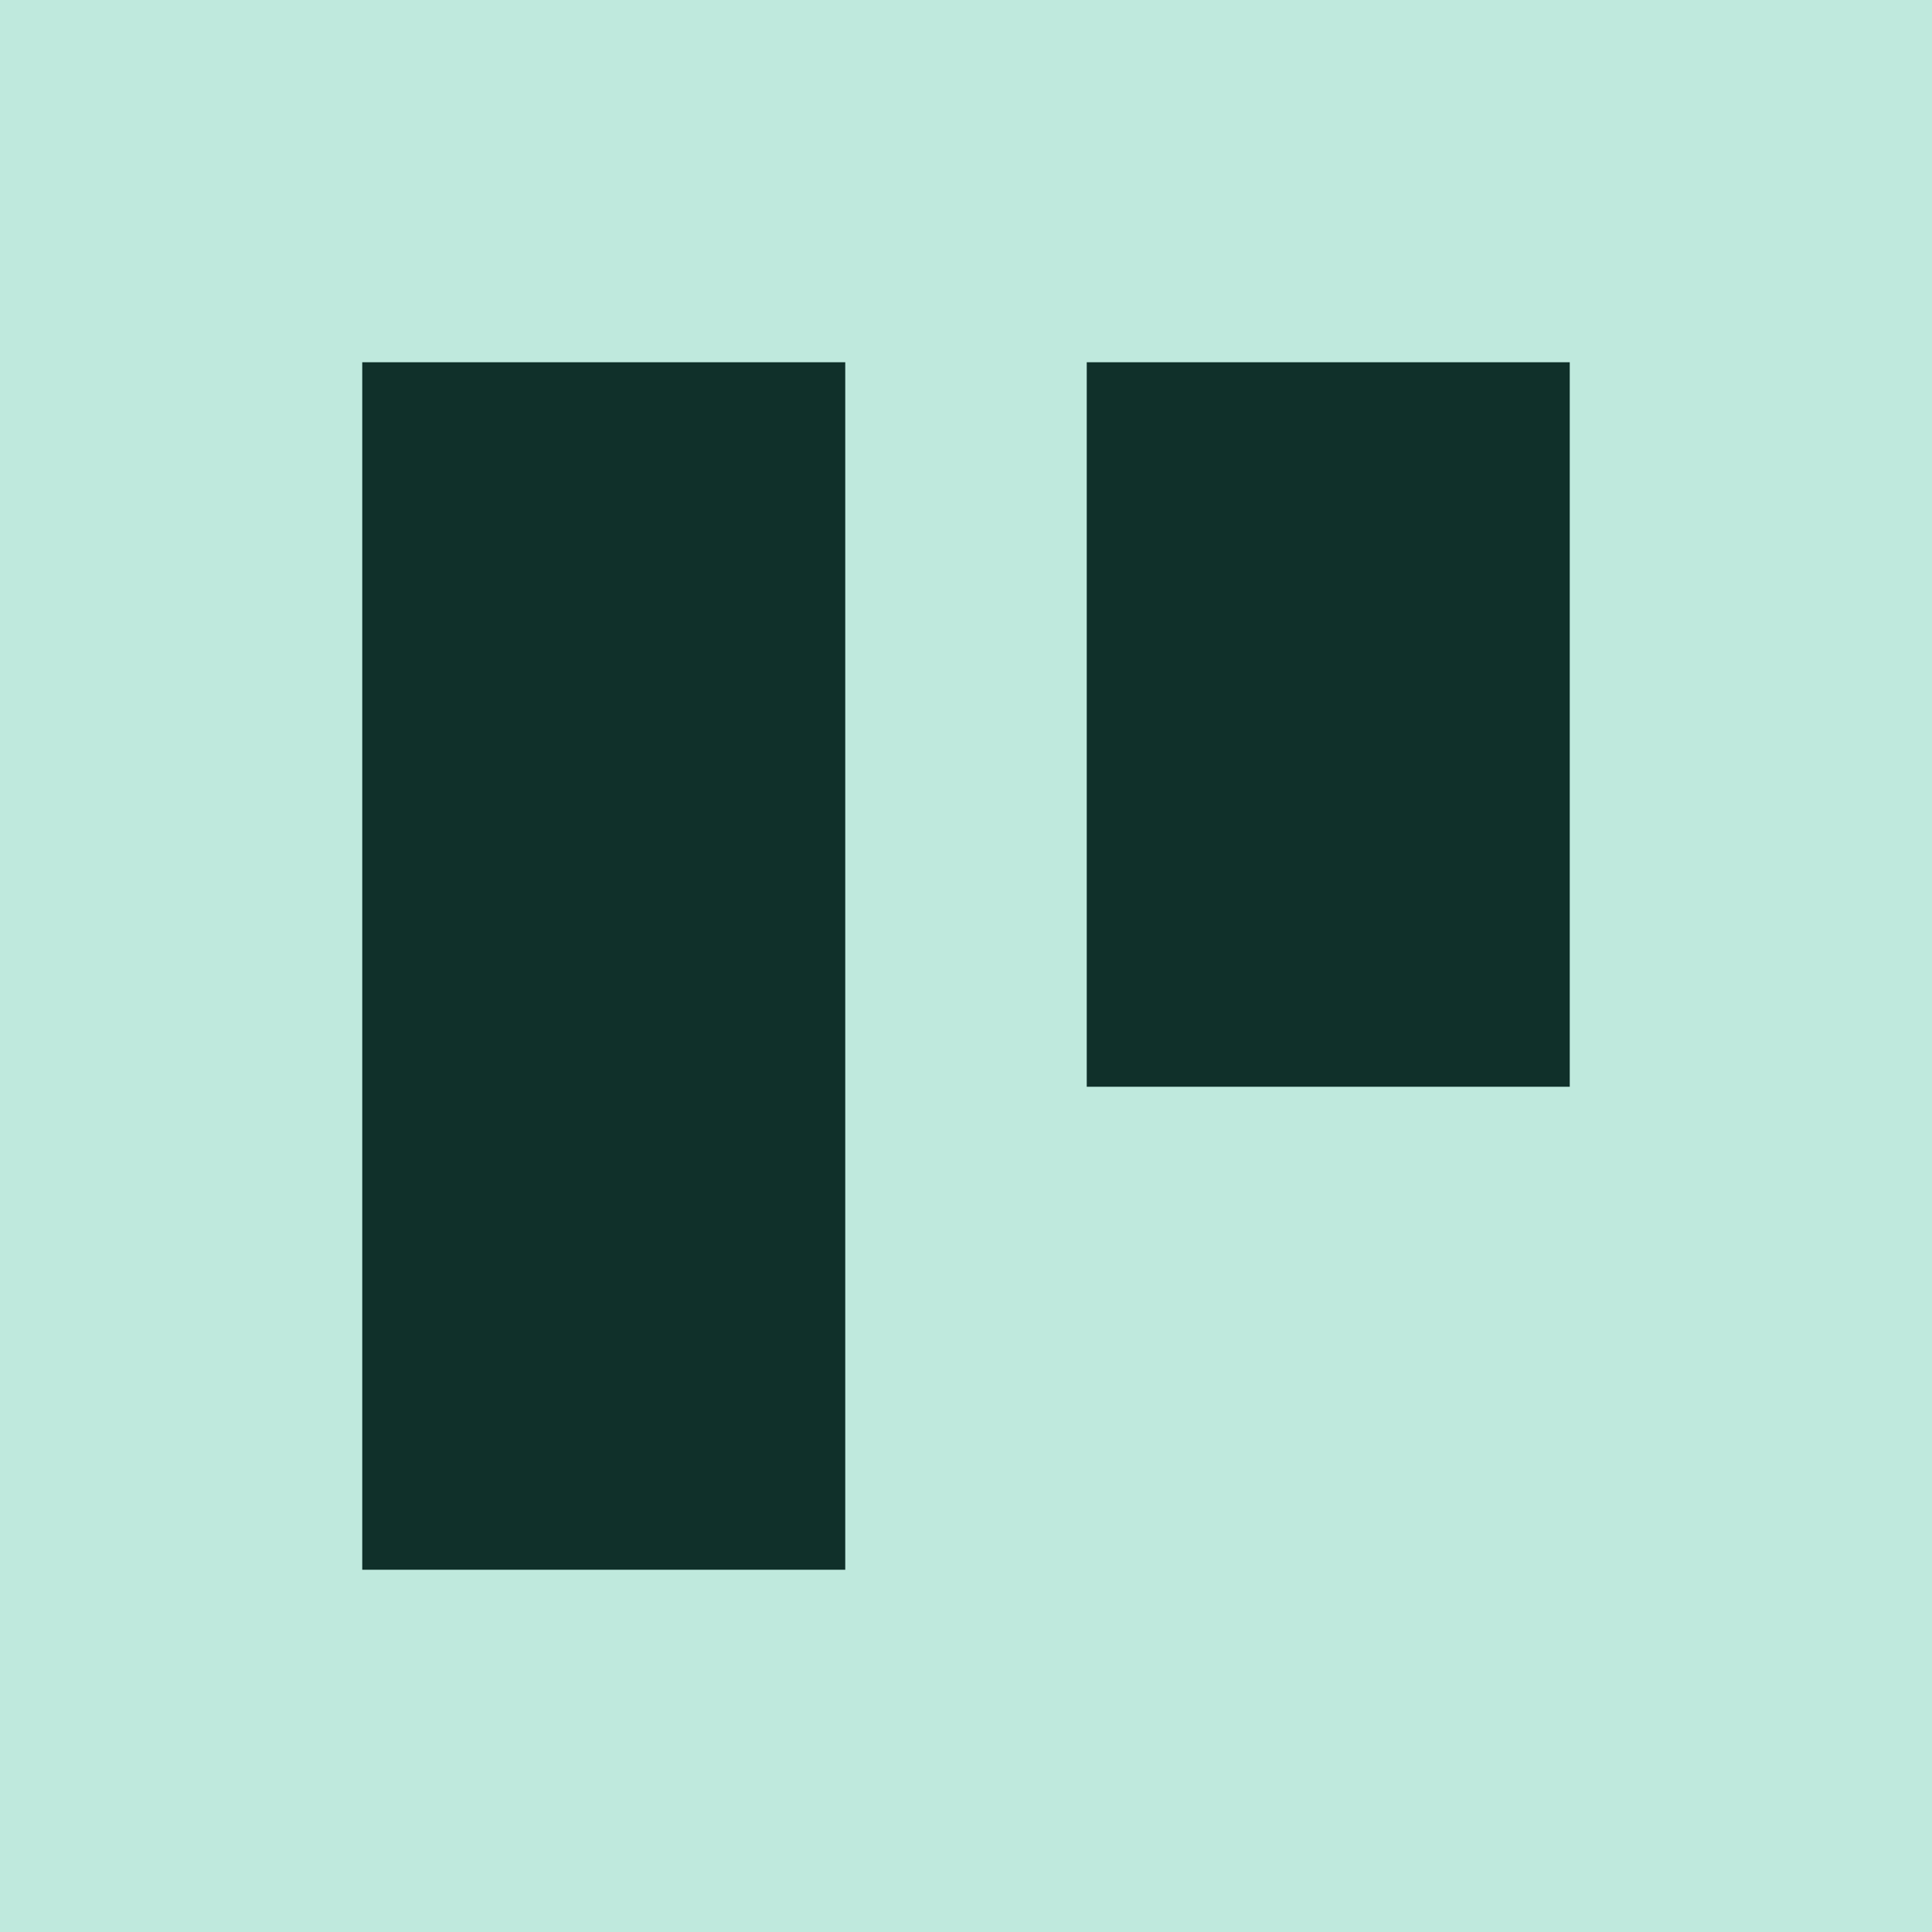
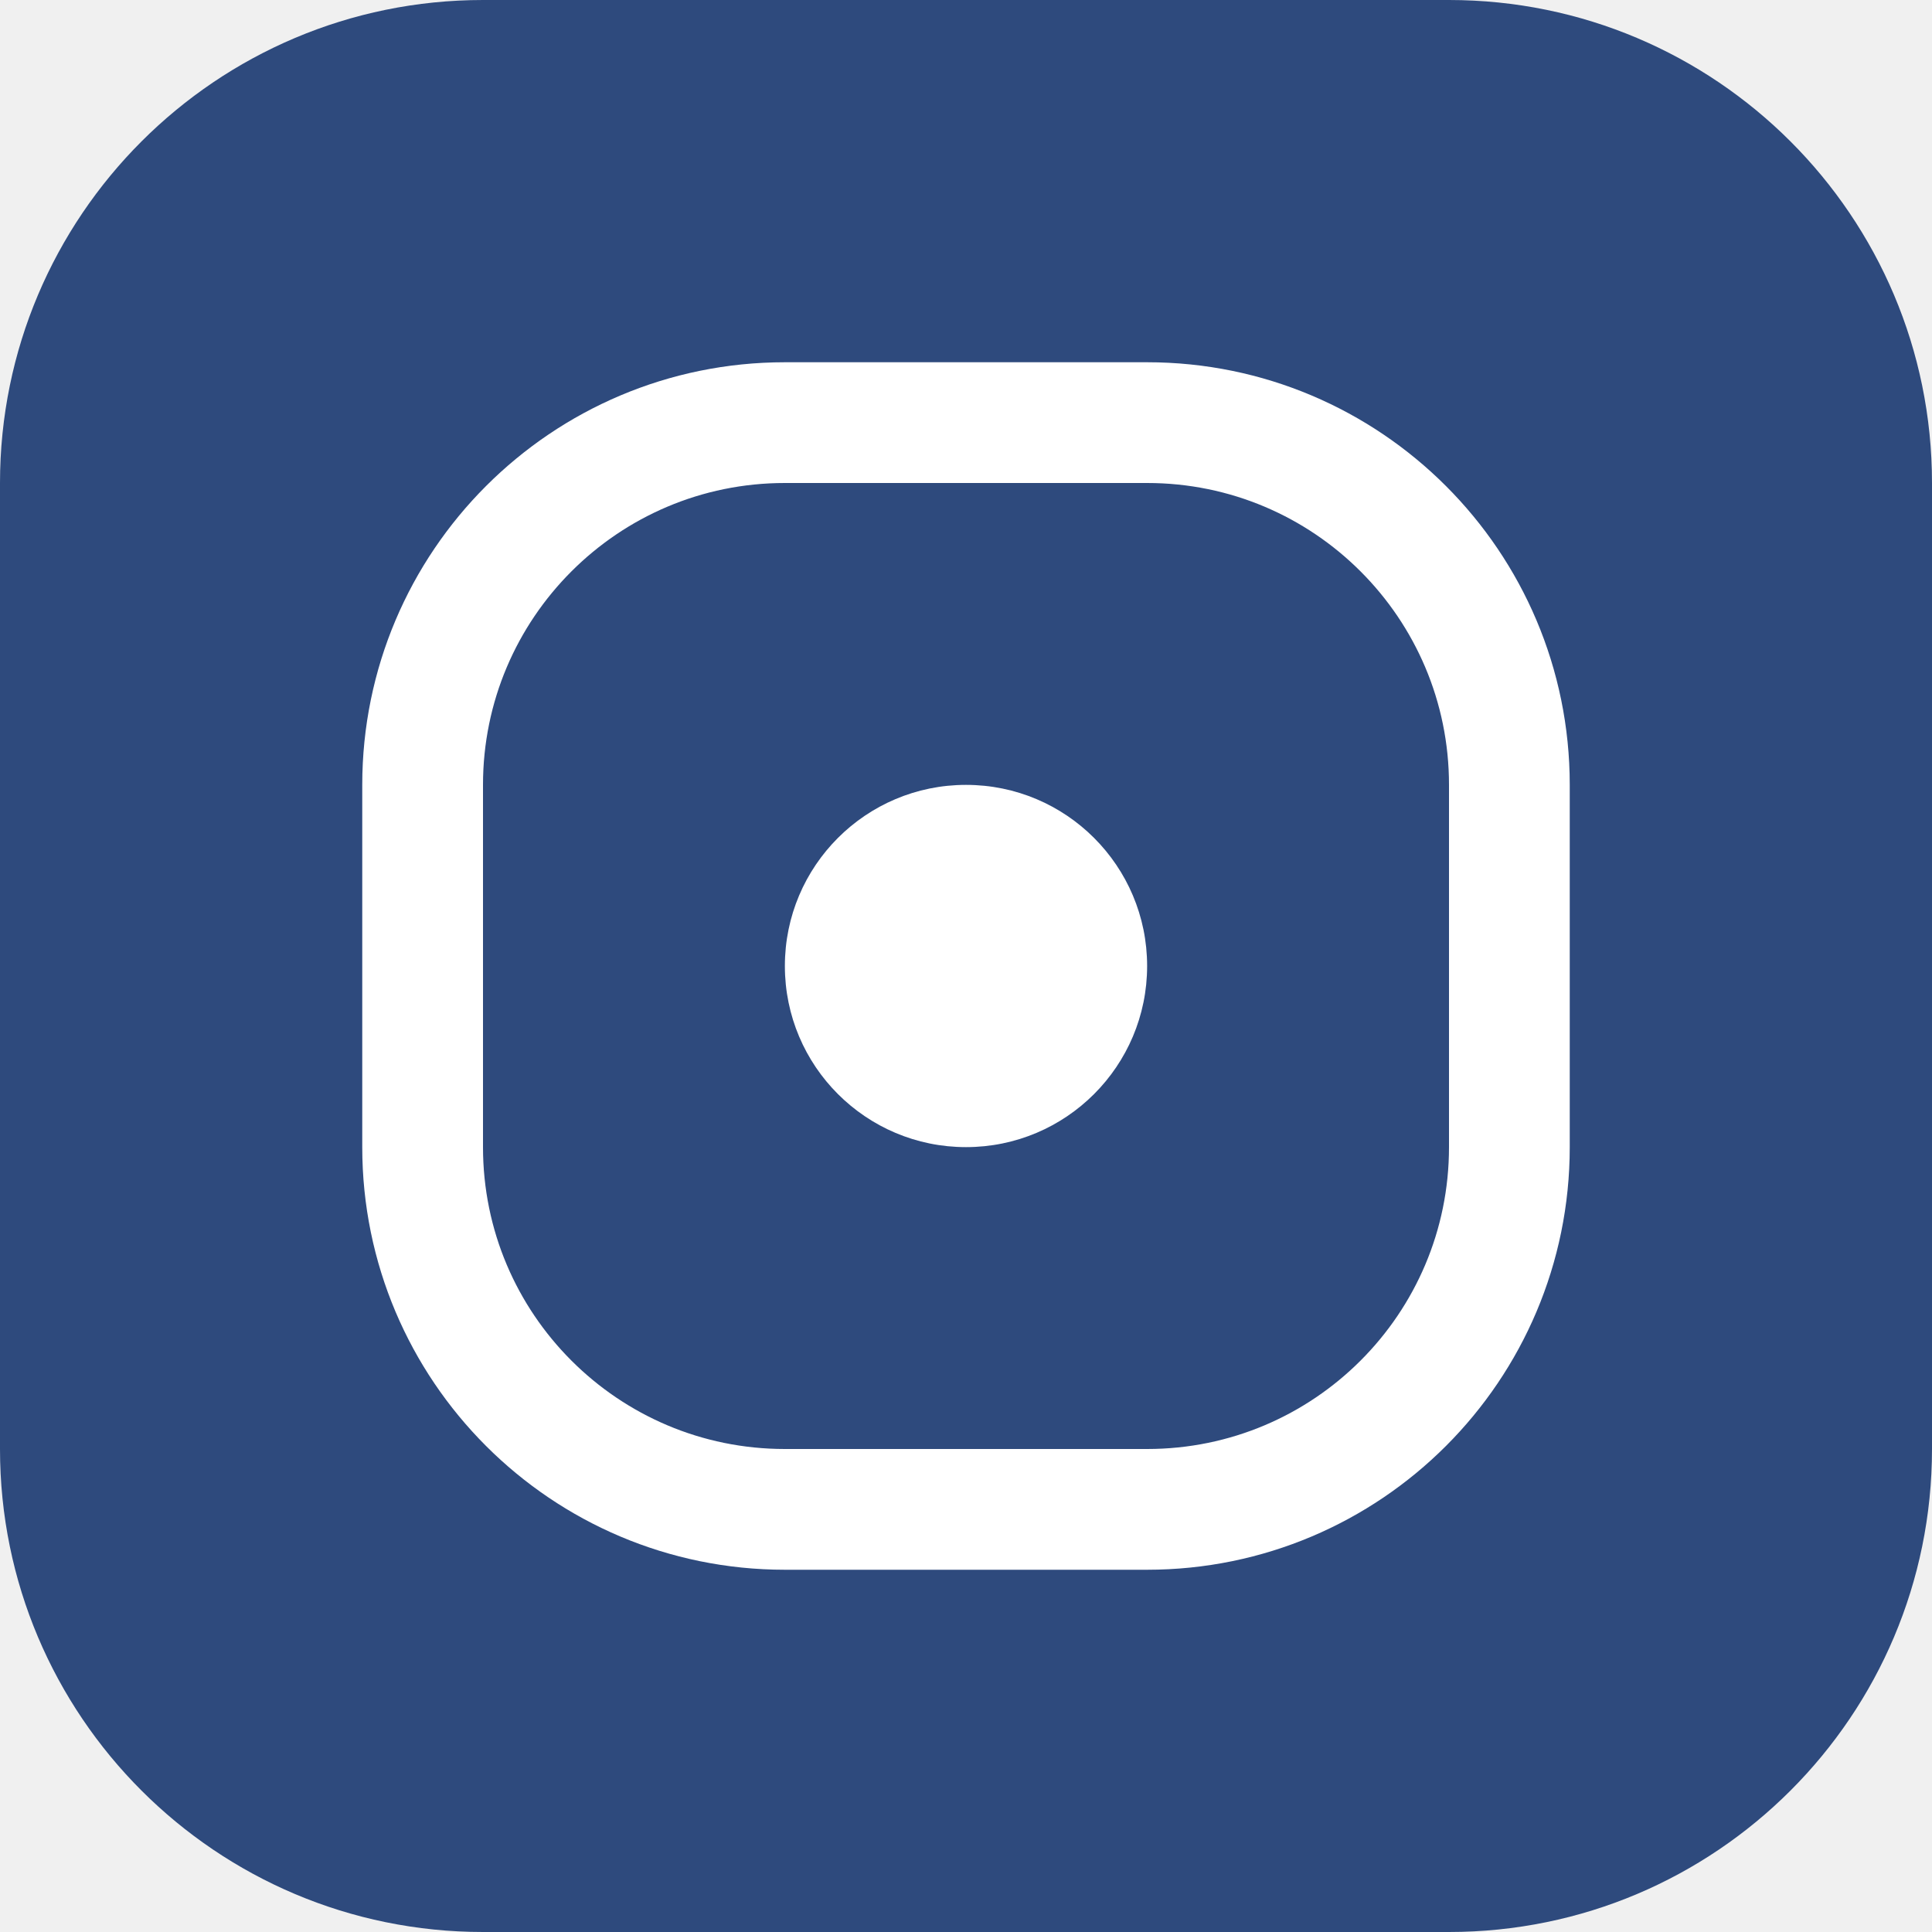
<svg xmlns="http://www.w3.org/2000/svg" viewBox="0 0 32 32">
-   <rect width="32" height="32" fill="#BFE9DD" />
-   <rect x="6" y="6" width="8" height="20" fill="#10302A" />
-   <rect x="18" y="6" width="8" height="12" fill="#10302A" />
+   <rect width="32" height="32" rx="8" fill="#2E4A7D" />
+   <rect x="7" y="7" width="18" height="18" rx="6" fill="none" stroke="#FFFFFF" stroke-width="2" />
+   <circle cx="16" cy="16" r="3" fill="#FFFFFF" />
</svg>
